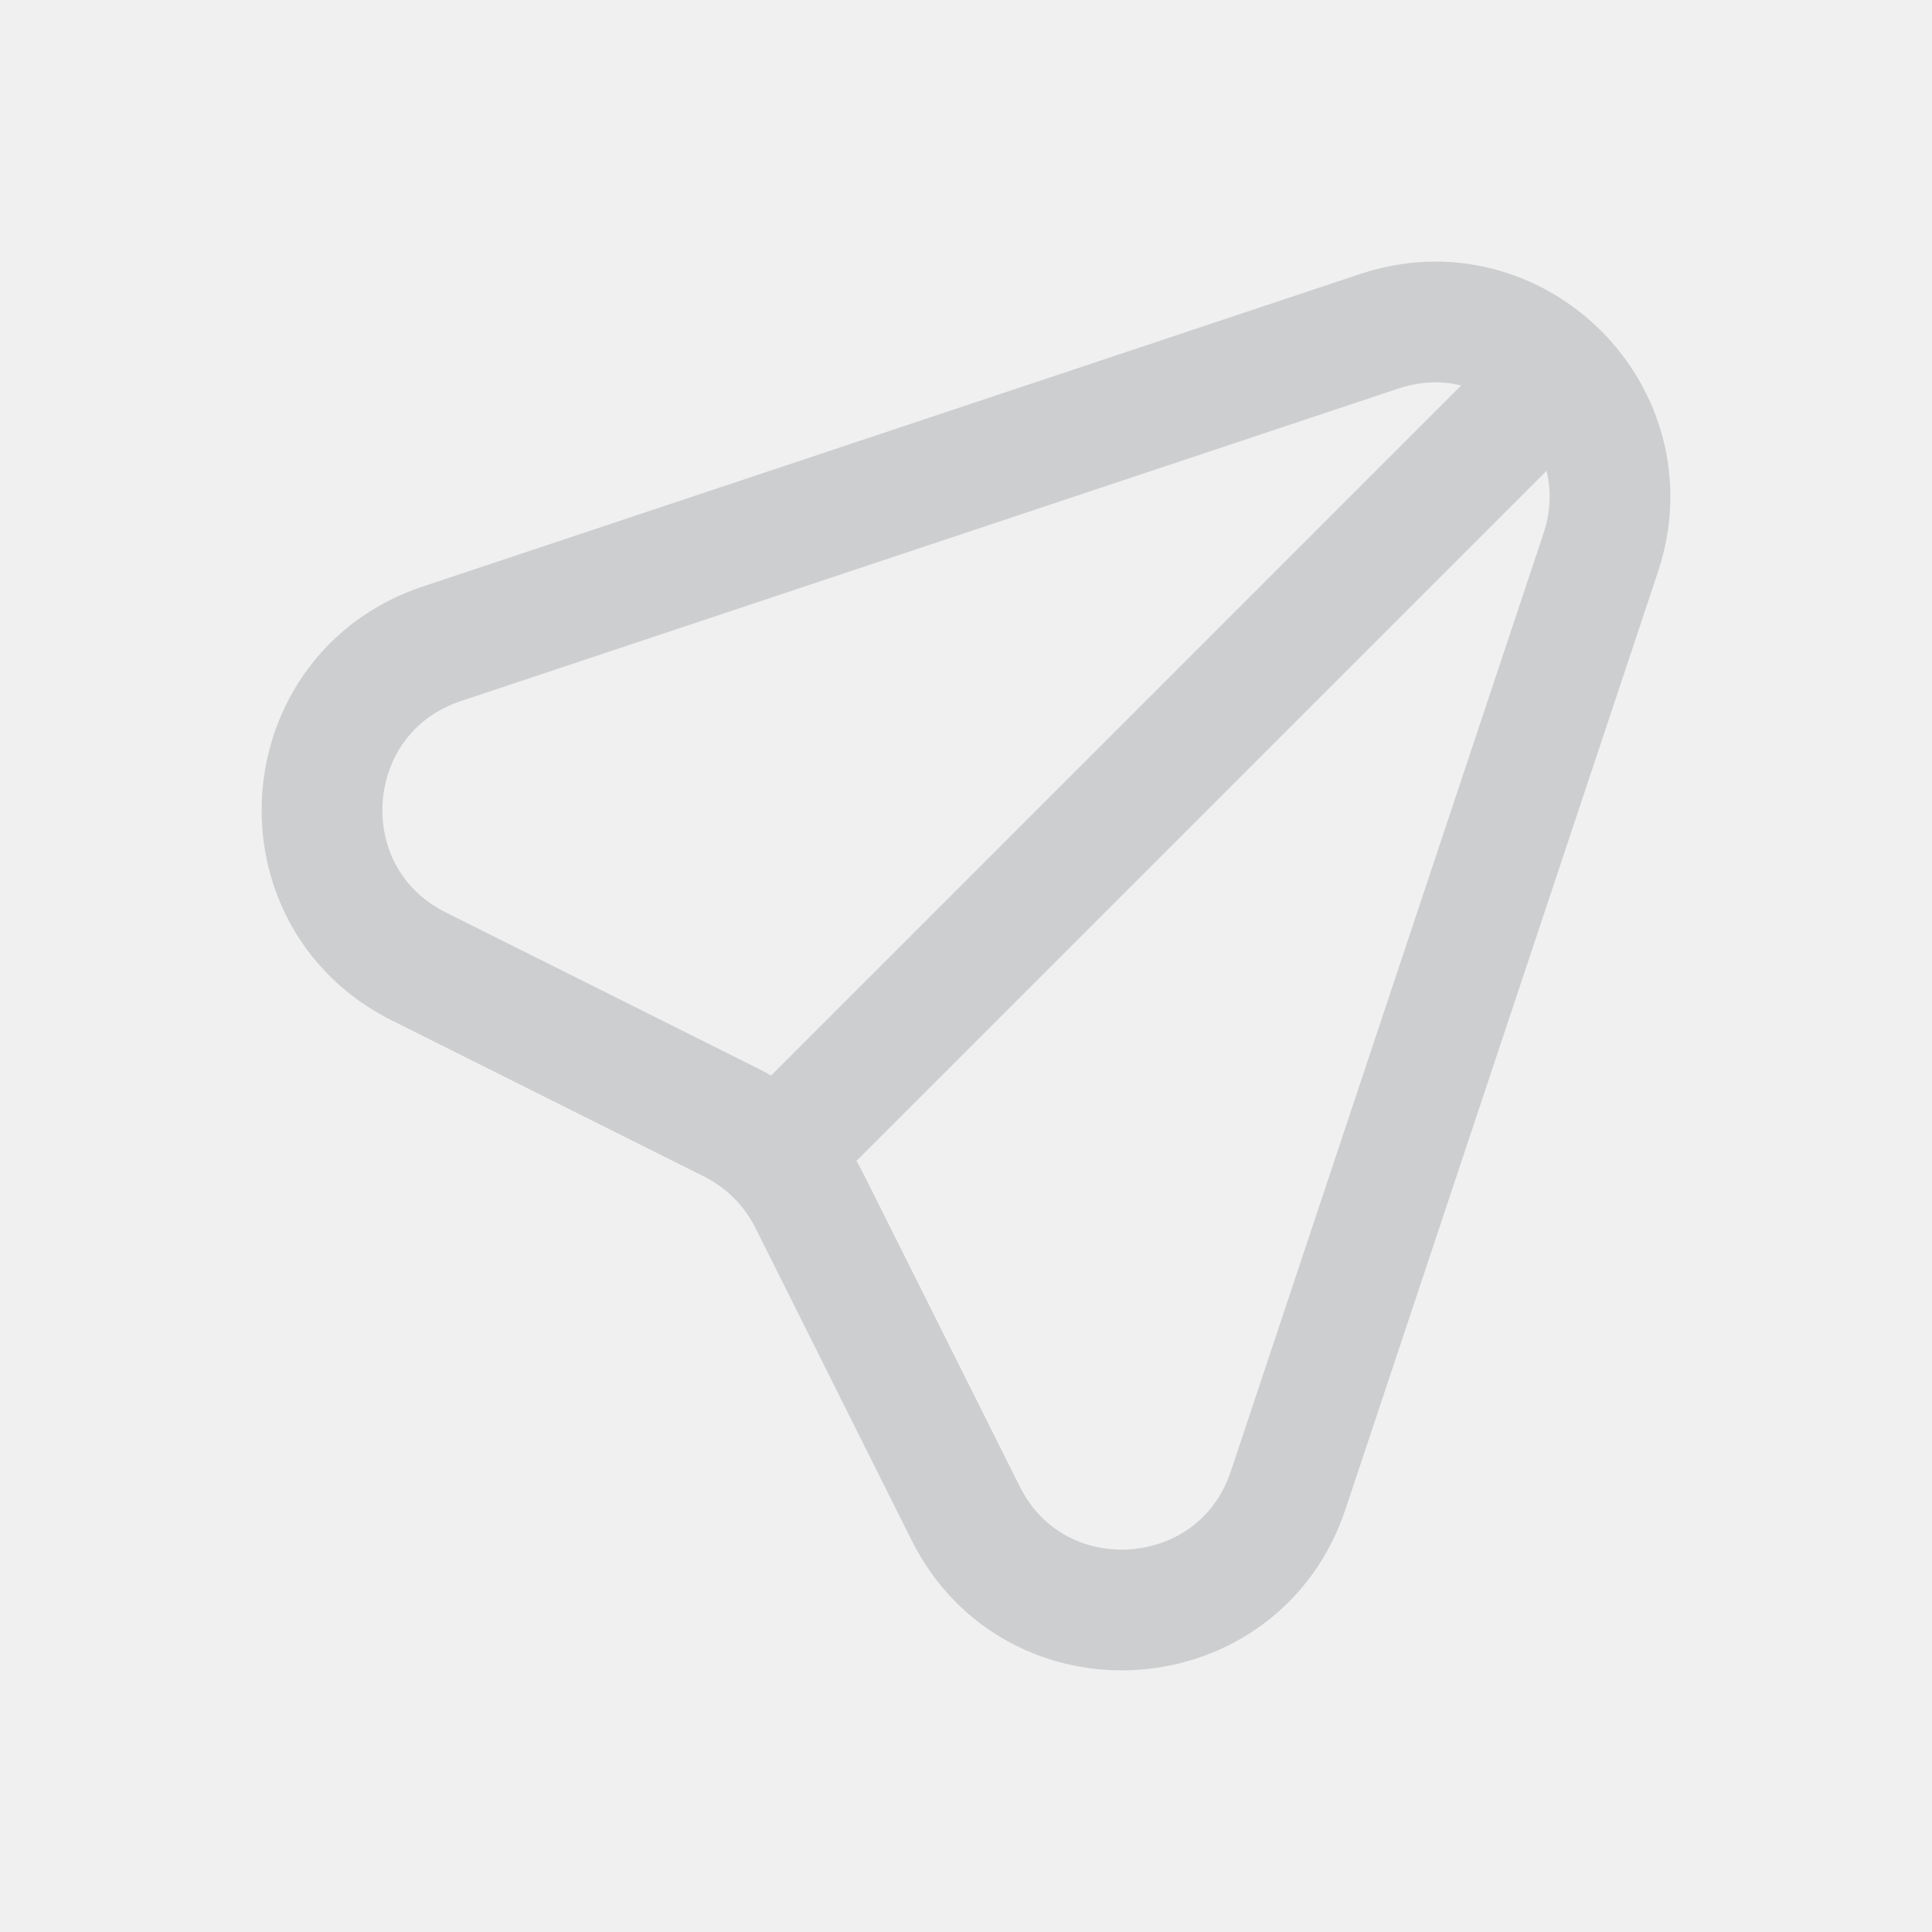
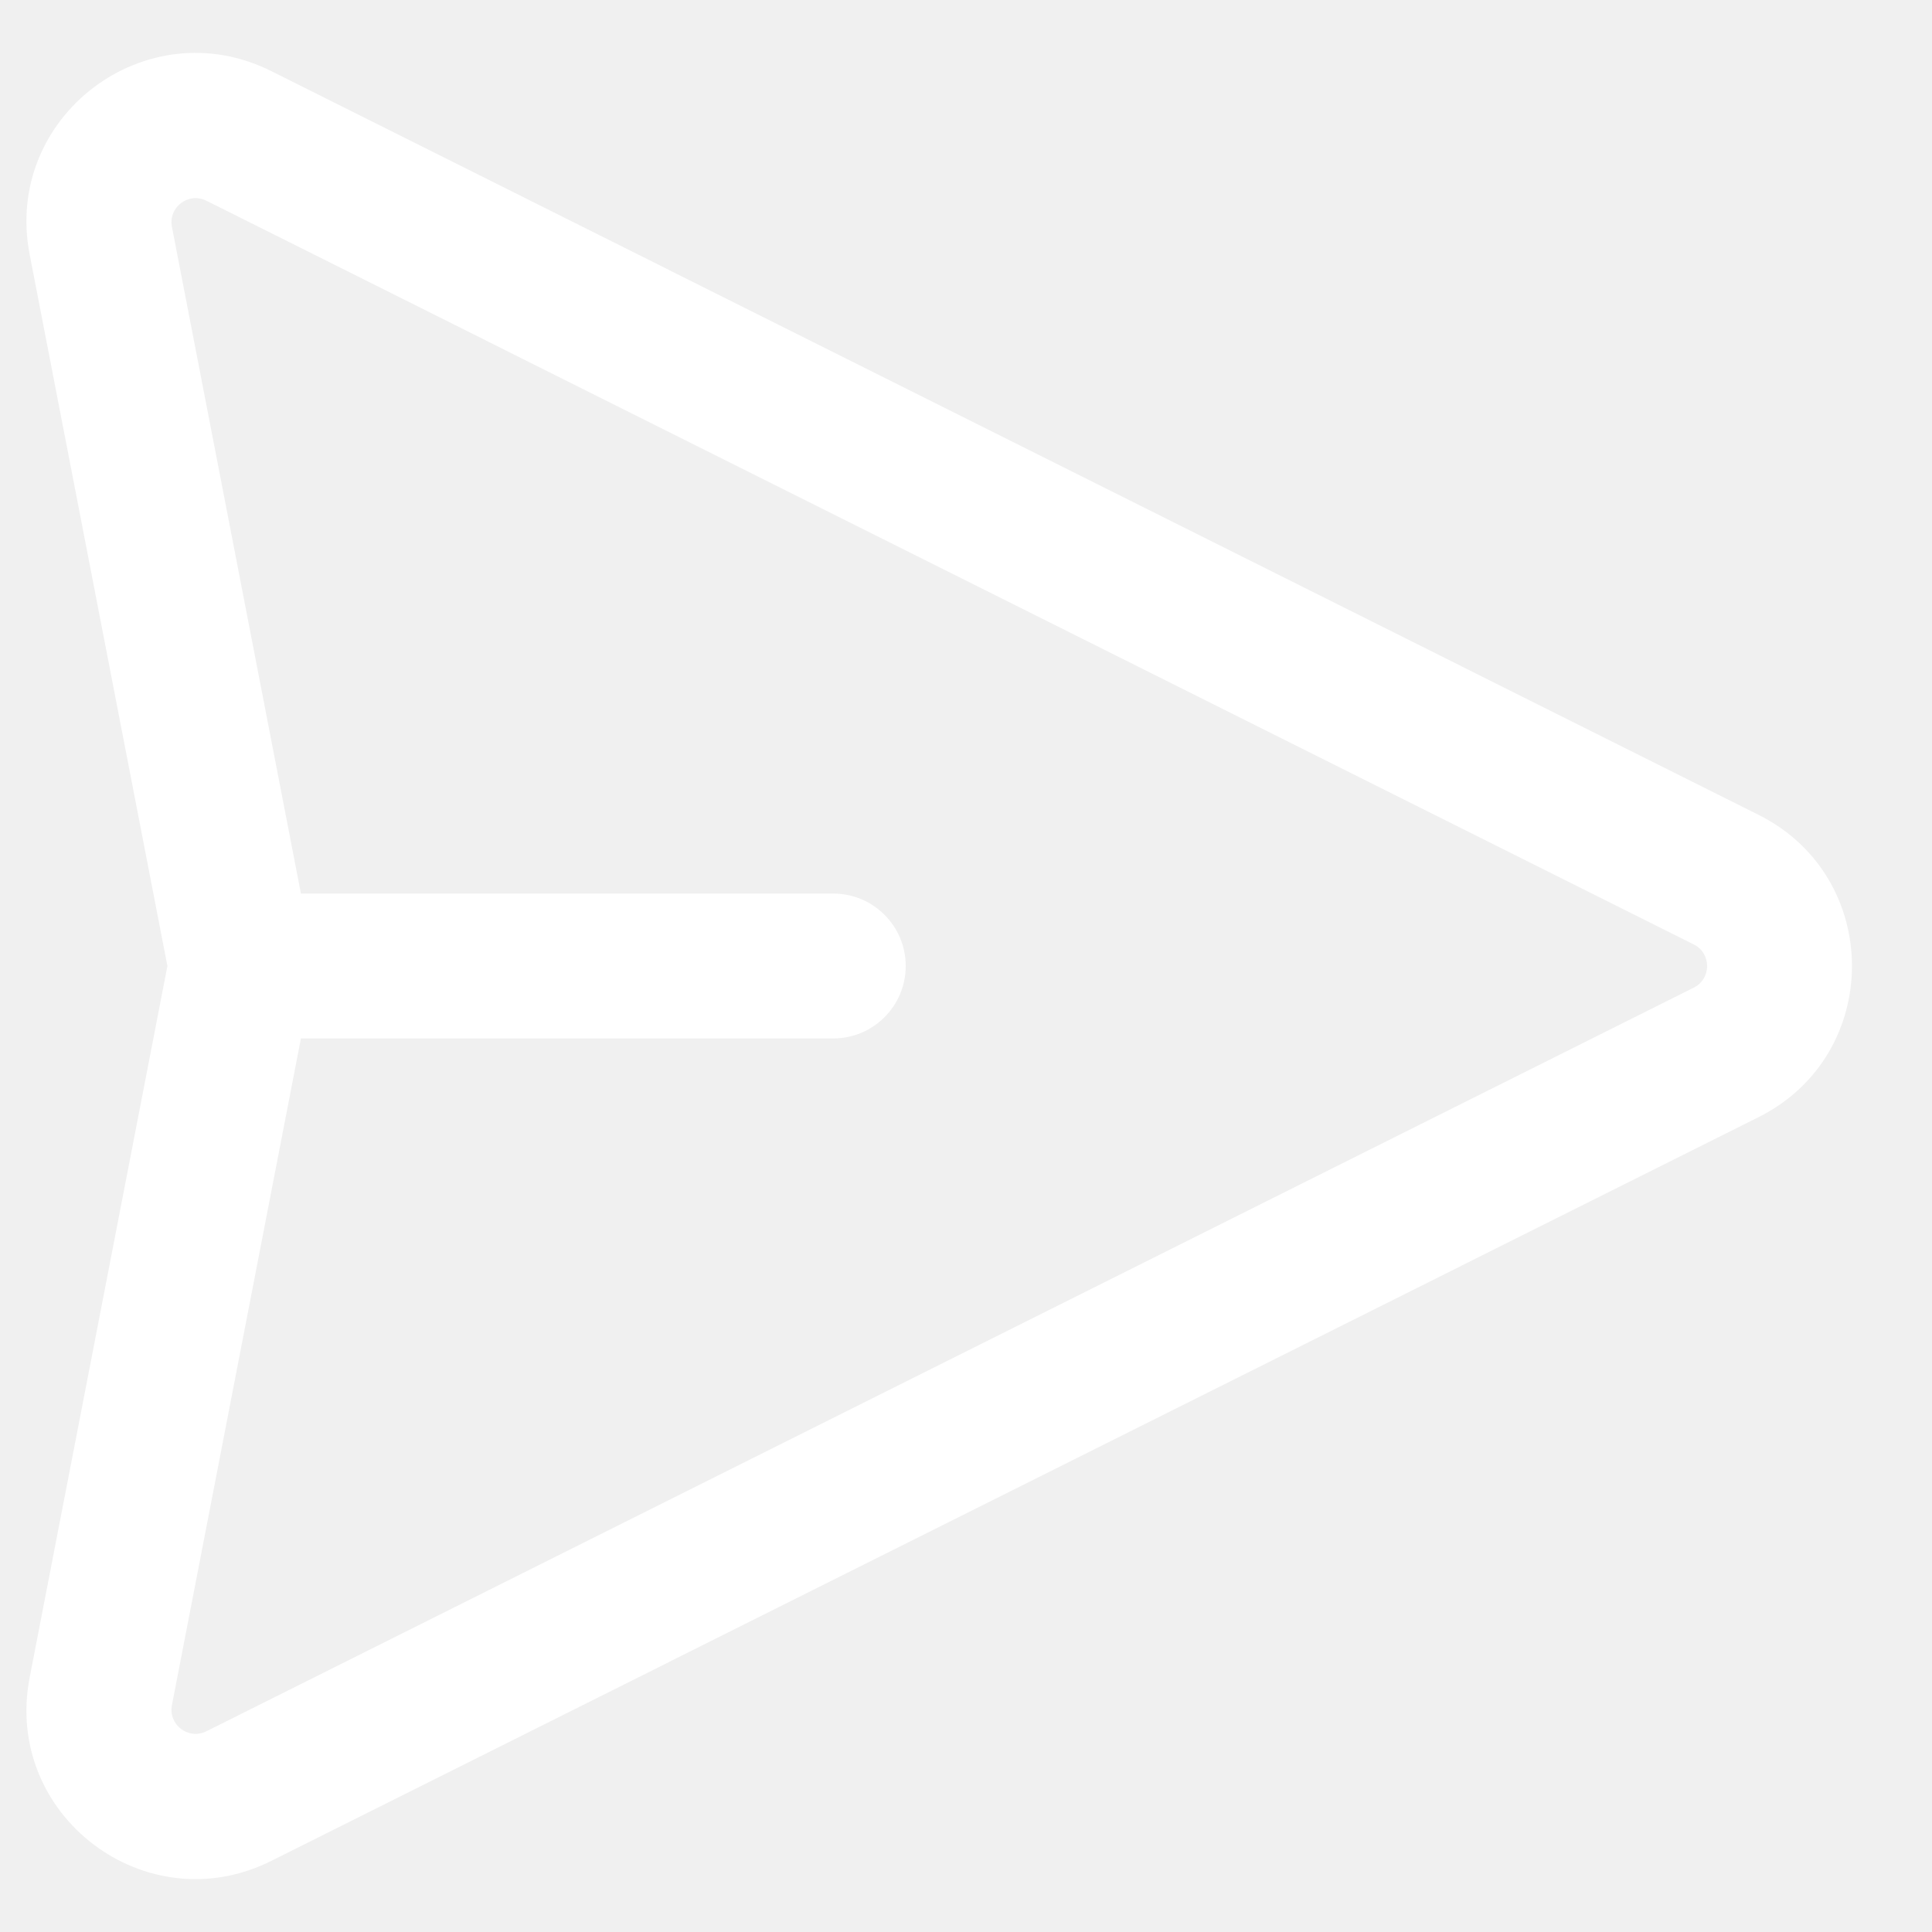
- <svg xmlns="http://www.w3.org/2000/svg" width="24" height="24" viewBox="0 0 24 24" fill="none">
-   <g id="paper-plane">
-     <path id="icon" d="M9.731 14.269L19.234 4.766M5.487 7.998L17.135 4.115C18.834 3.549 20.451 5.166 19.885 6.865L16.002 18.513C15.389 20.351 12.861 20.53 11.995 18.798L10.055 14.917C9.844 14.497 9.503 14.155 9.083 13.945L5.202 12.005C3.47 11.139 3.649 8.611 5.487 7.998Z" stroke="#CDCECF" stroke-width="1.5" stroke-linecap="round" stroke-linejoin="round" />
-   </g>
+ <svg xmlns="http://www.w3.org/2000/svg" width="20" height="20" viewBox="0 0 20 20" fill="none">
+   <path fill-rule="evenodd" clip-rule="evenodd" d="M0.307 2.634C0.031 1.209 1.51 0.087 2.808 0.736L18.204 8.435C19.494 9.08 19.494 10.92 18.204 11.565L2.808 19.264C1.51 19.913 0.031 18.791 0.307 17.366L1.733 10L0.307 2.634ZM3.115 10.75L1.78 17.651C1.74 17.854 1.951 18.015 2.137 17.922L17.534 10.224C17.718 10.132 17.718 9.869 17.534 9.777L2.137 2.078C1.951 1.985 1.74 2.146 1.78 2.349L3.115 9.25H8.626C9.04 9.25 9.376 9.586 9.376 10C9.376 10.414 9.04 10.75 8.626 10.75H3.115Z" fill="white" />
</svg>
